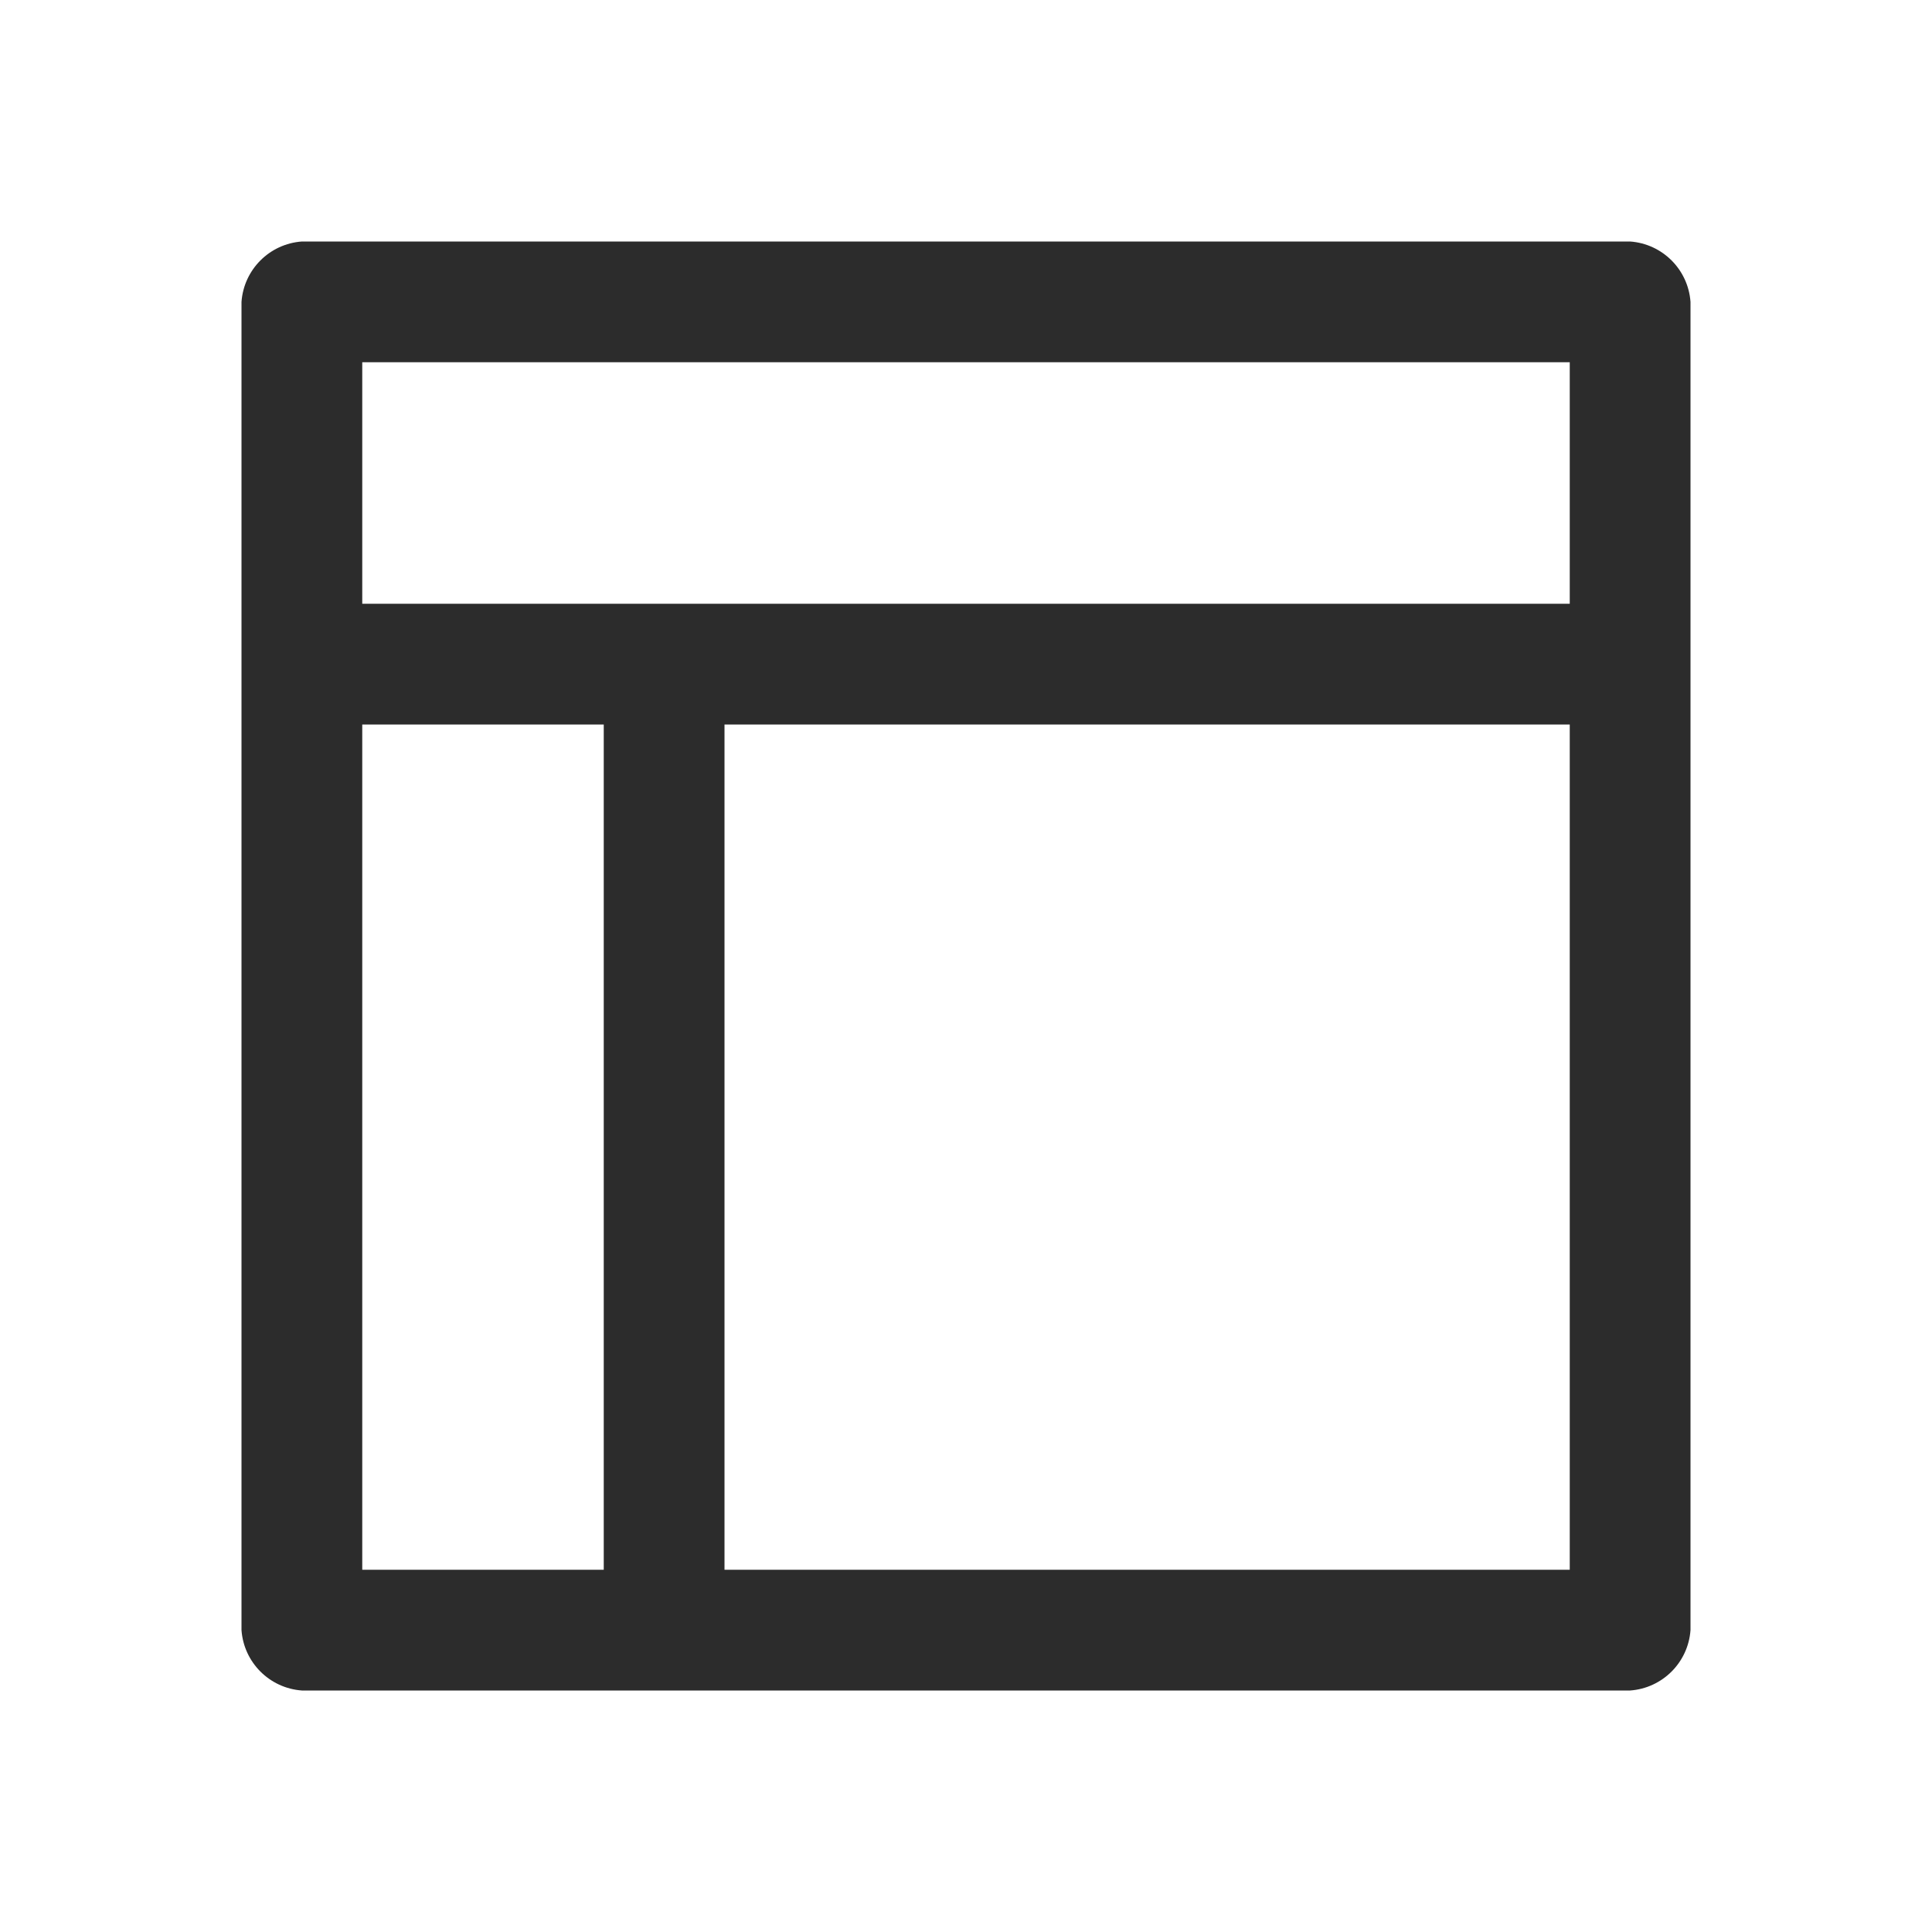
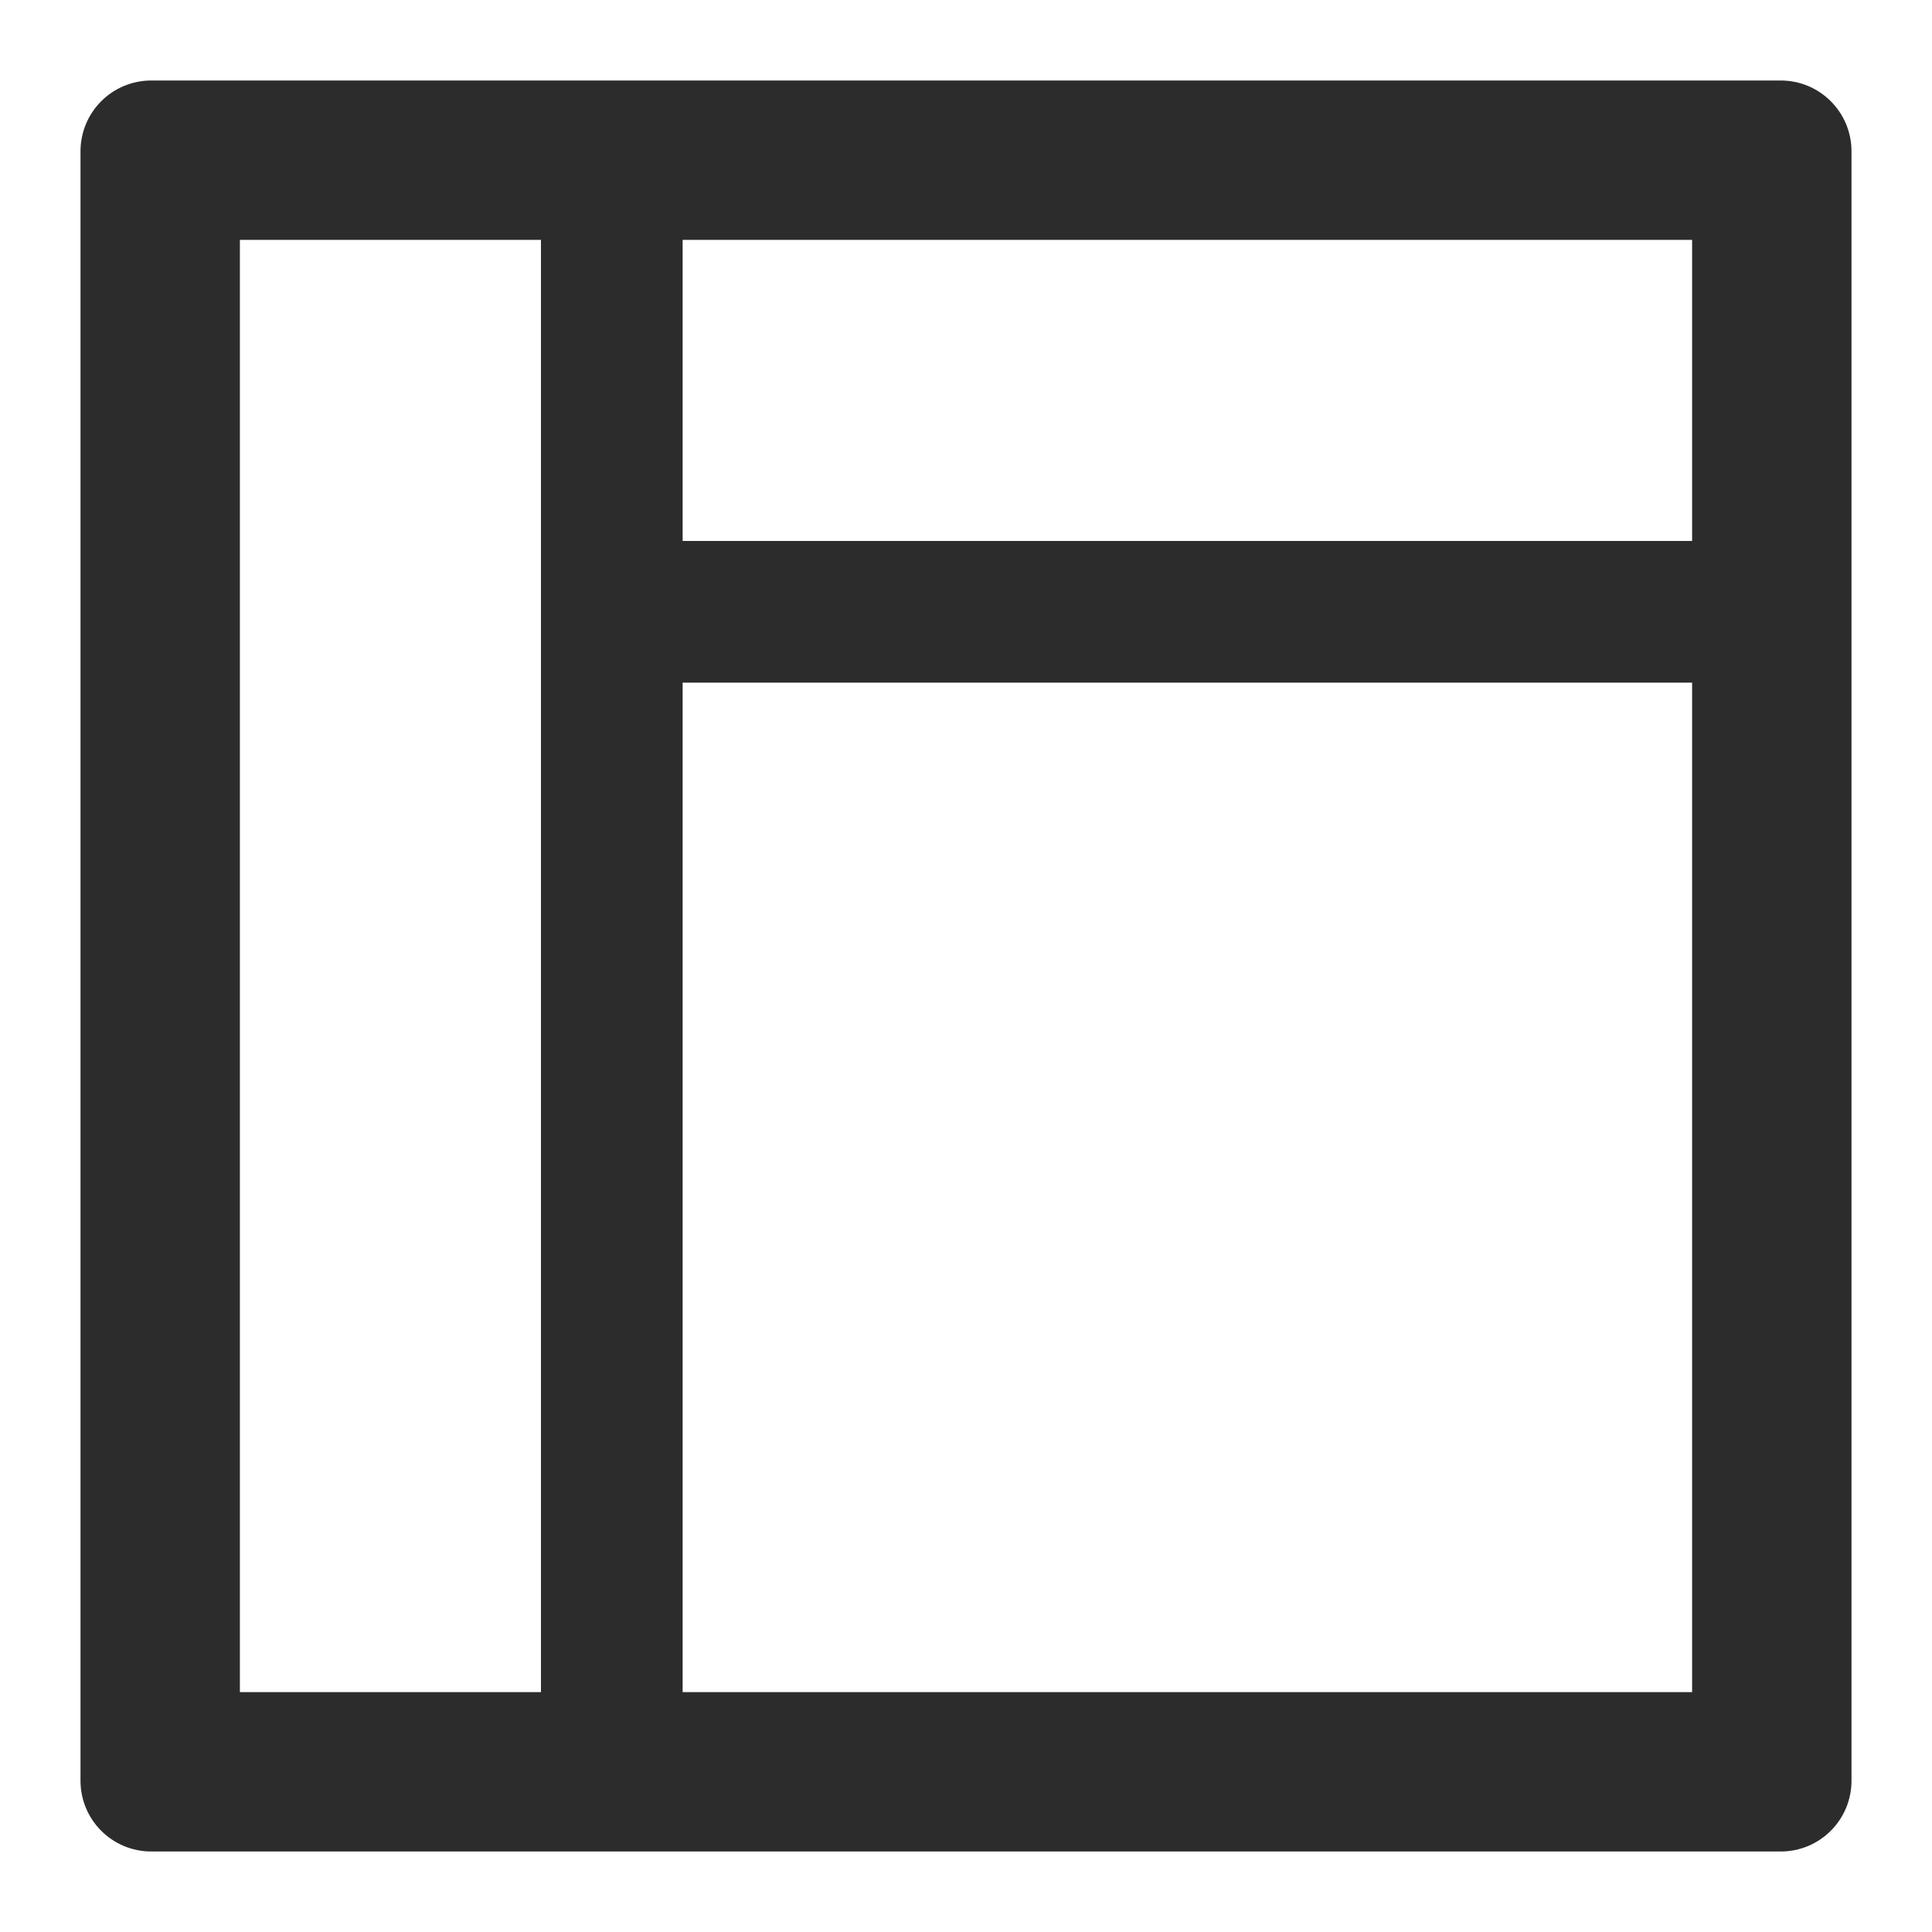
- <svg xmlns="http://www.w3.org/2000/svg" t="1716521434888" class="icon" viewBox="0 0 1024 1024" version="1.1" p-id="26786" width="200" height="200">
-   <path d="M864 128h-704a34.56 34.56 0 0 0-32 32v704a34.56 34.56 0 0 0 32 32h704a34.56 34.56 0 0 0 32-32v-704a34.56 34.56 0 0 0-32-32zM320 832H192V384h128z m512 0H384V384h448z m0-512H192V192h640z" fill="#2c2c2c" p-id="26787" />
+ <svg xmlns="http://www.w3.org/2000/svg" t="1716539343365" class="icon" viewBox="0 0 1024 1024" version="1.1" p-id="93355" width="200" height="200">
+   <path d="M943.787 42.667H80.213C59.456 42.667 42.667 59.435 42.667 80.213v863.573c0 20.779 16.768 37.547 37.547 37.547h863.573c20.779 0 37.547-16.768 37.547-37.547V80.213C981.333 59.456 964.565 42.667 943.787 42.667zM127.147 127.147h159.573v769.707H127.147V127.147z m769.707 769.707H361.813V361.813h535.04v535.04z m-535.04-610.133V127.147h535.04v159.573H361.813z" p-id="93356" fill="#2c2c2c" />
</svg>
